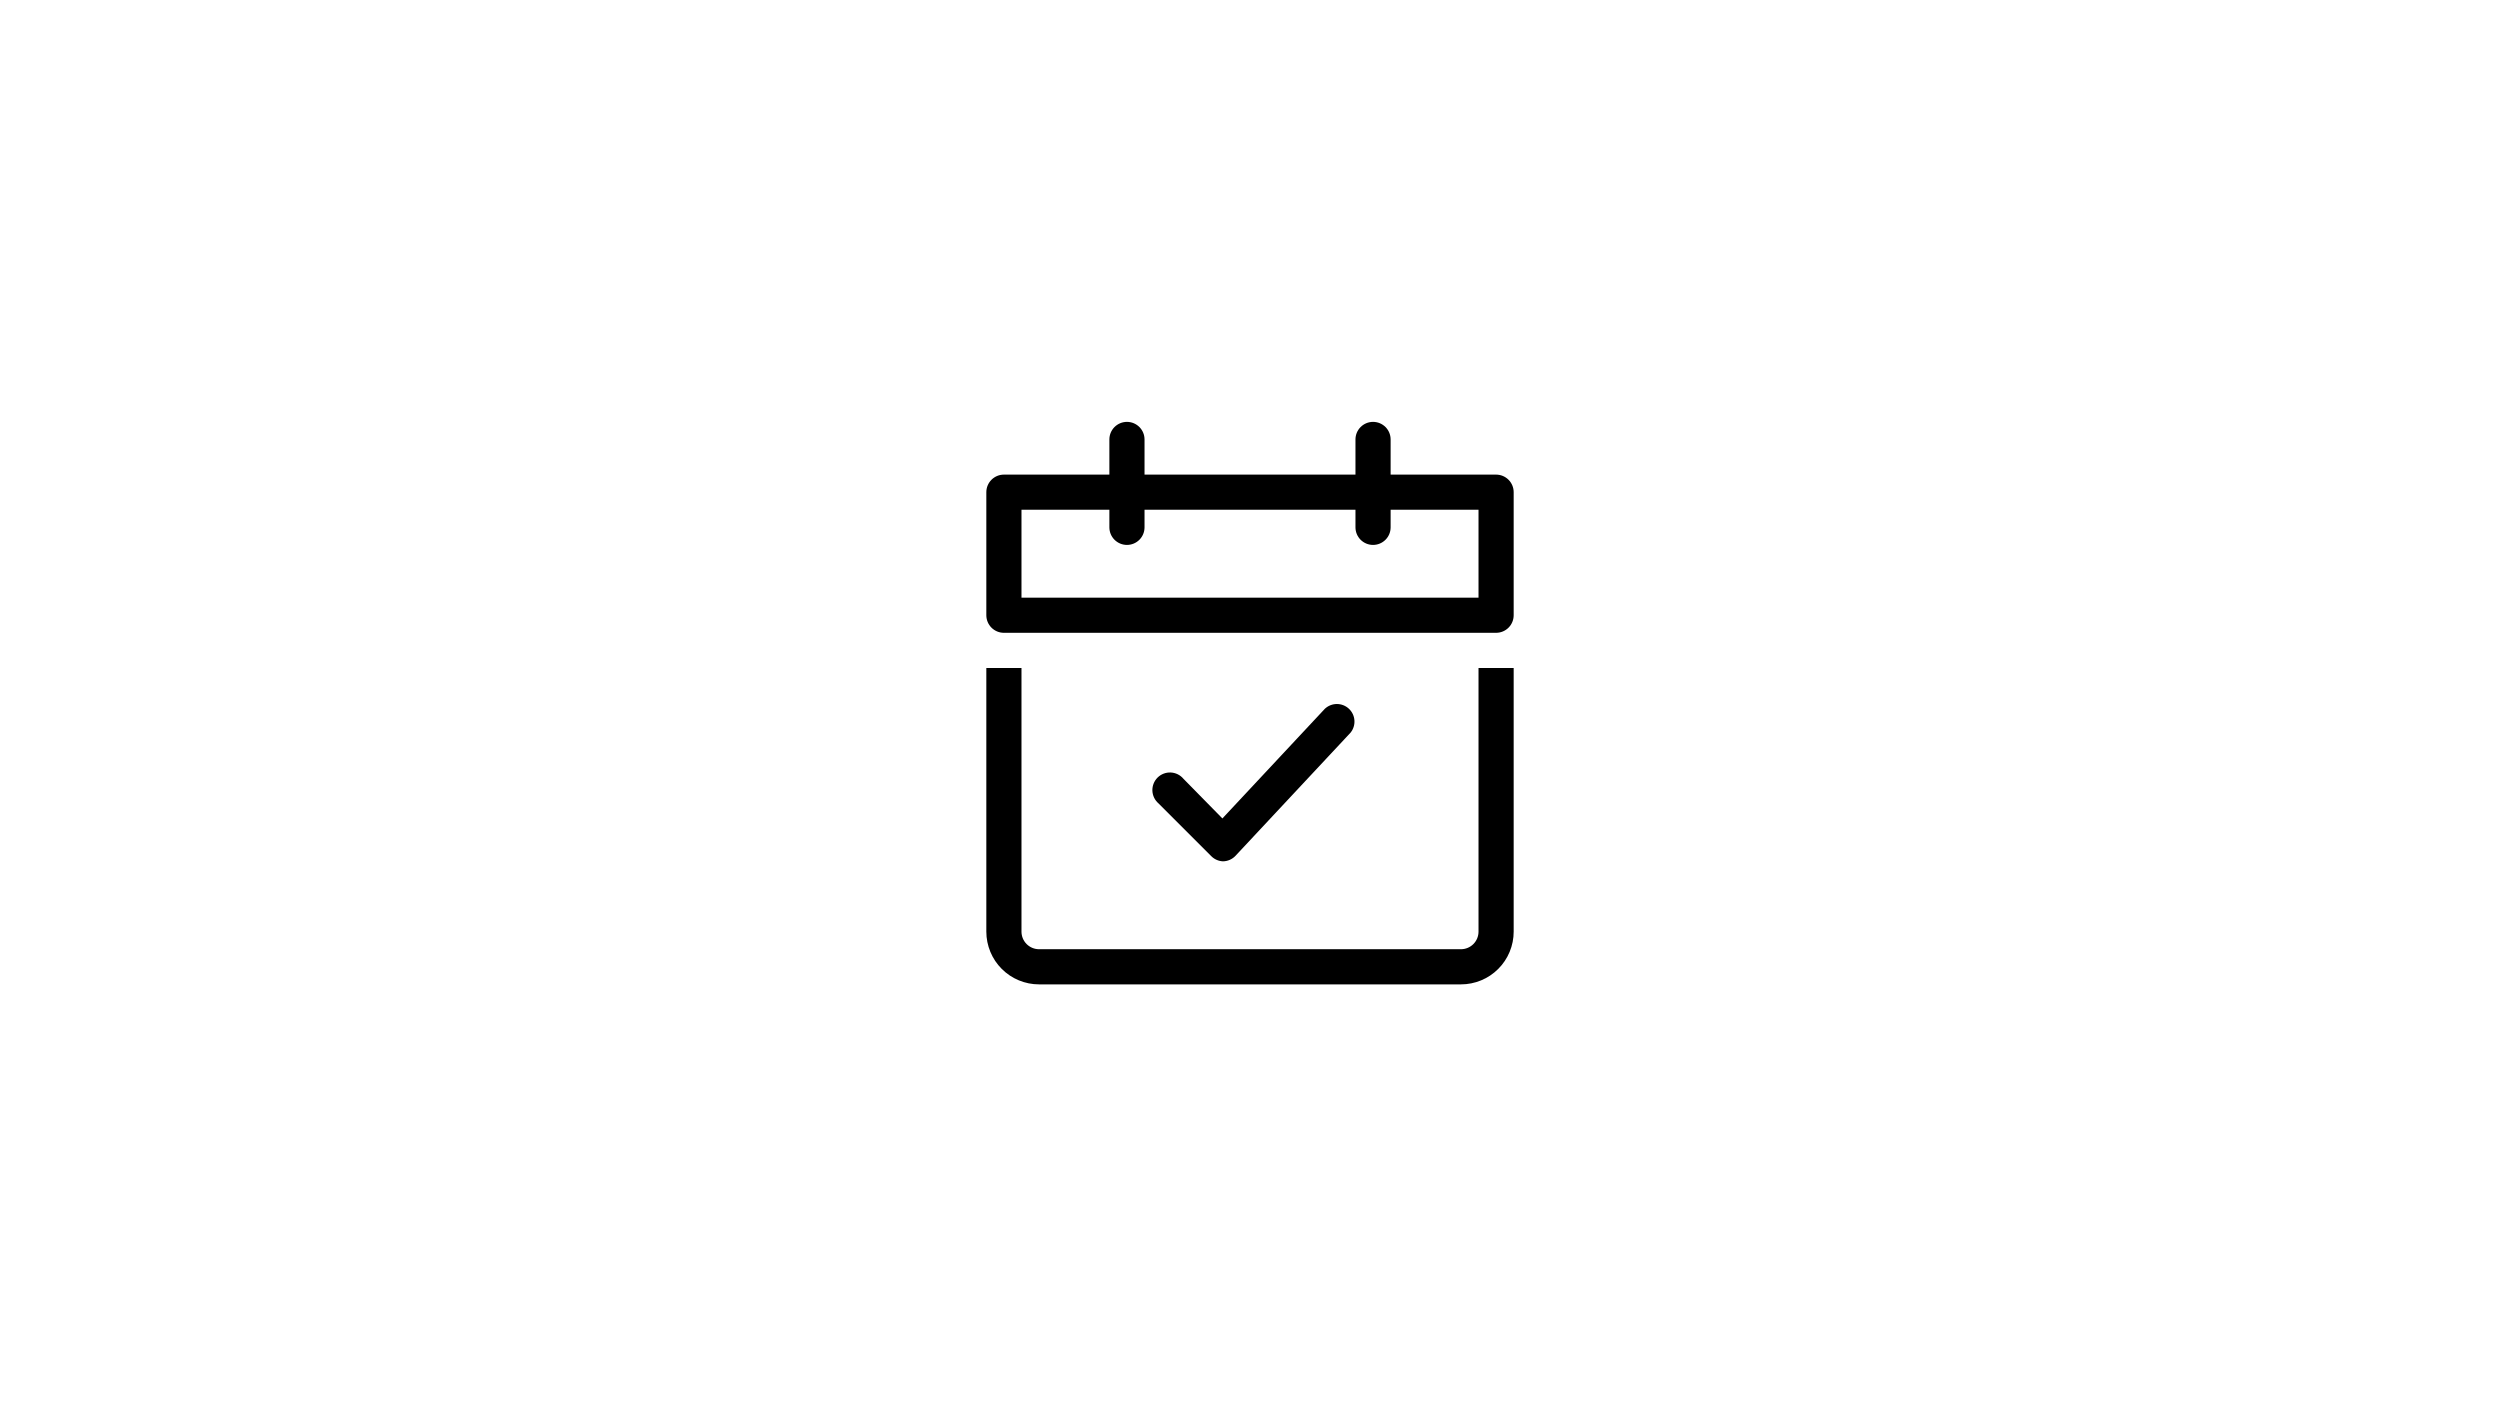
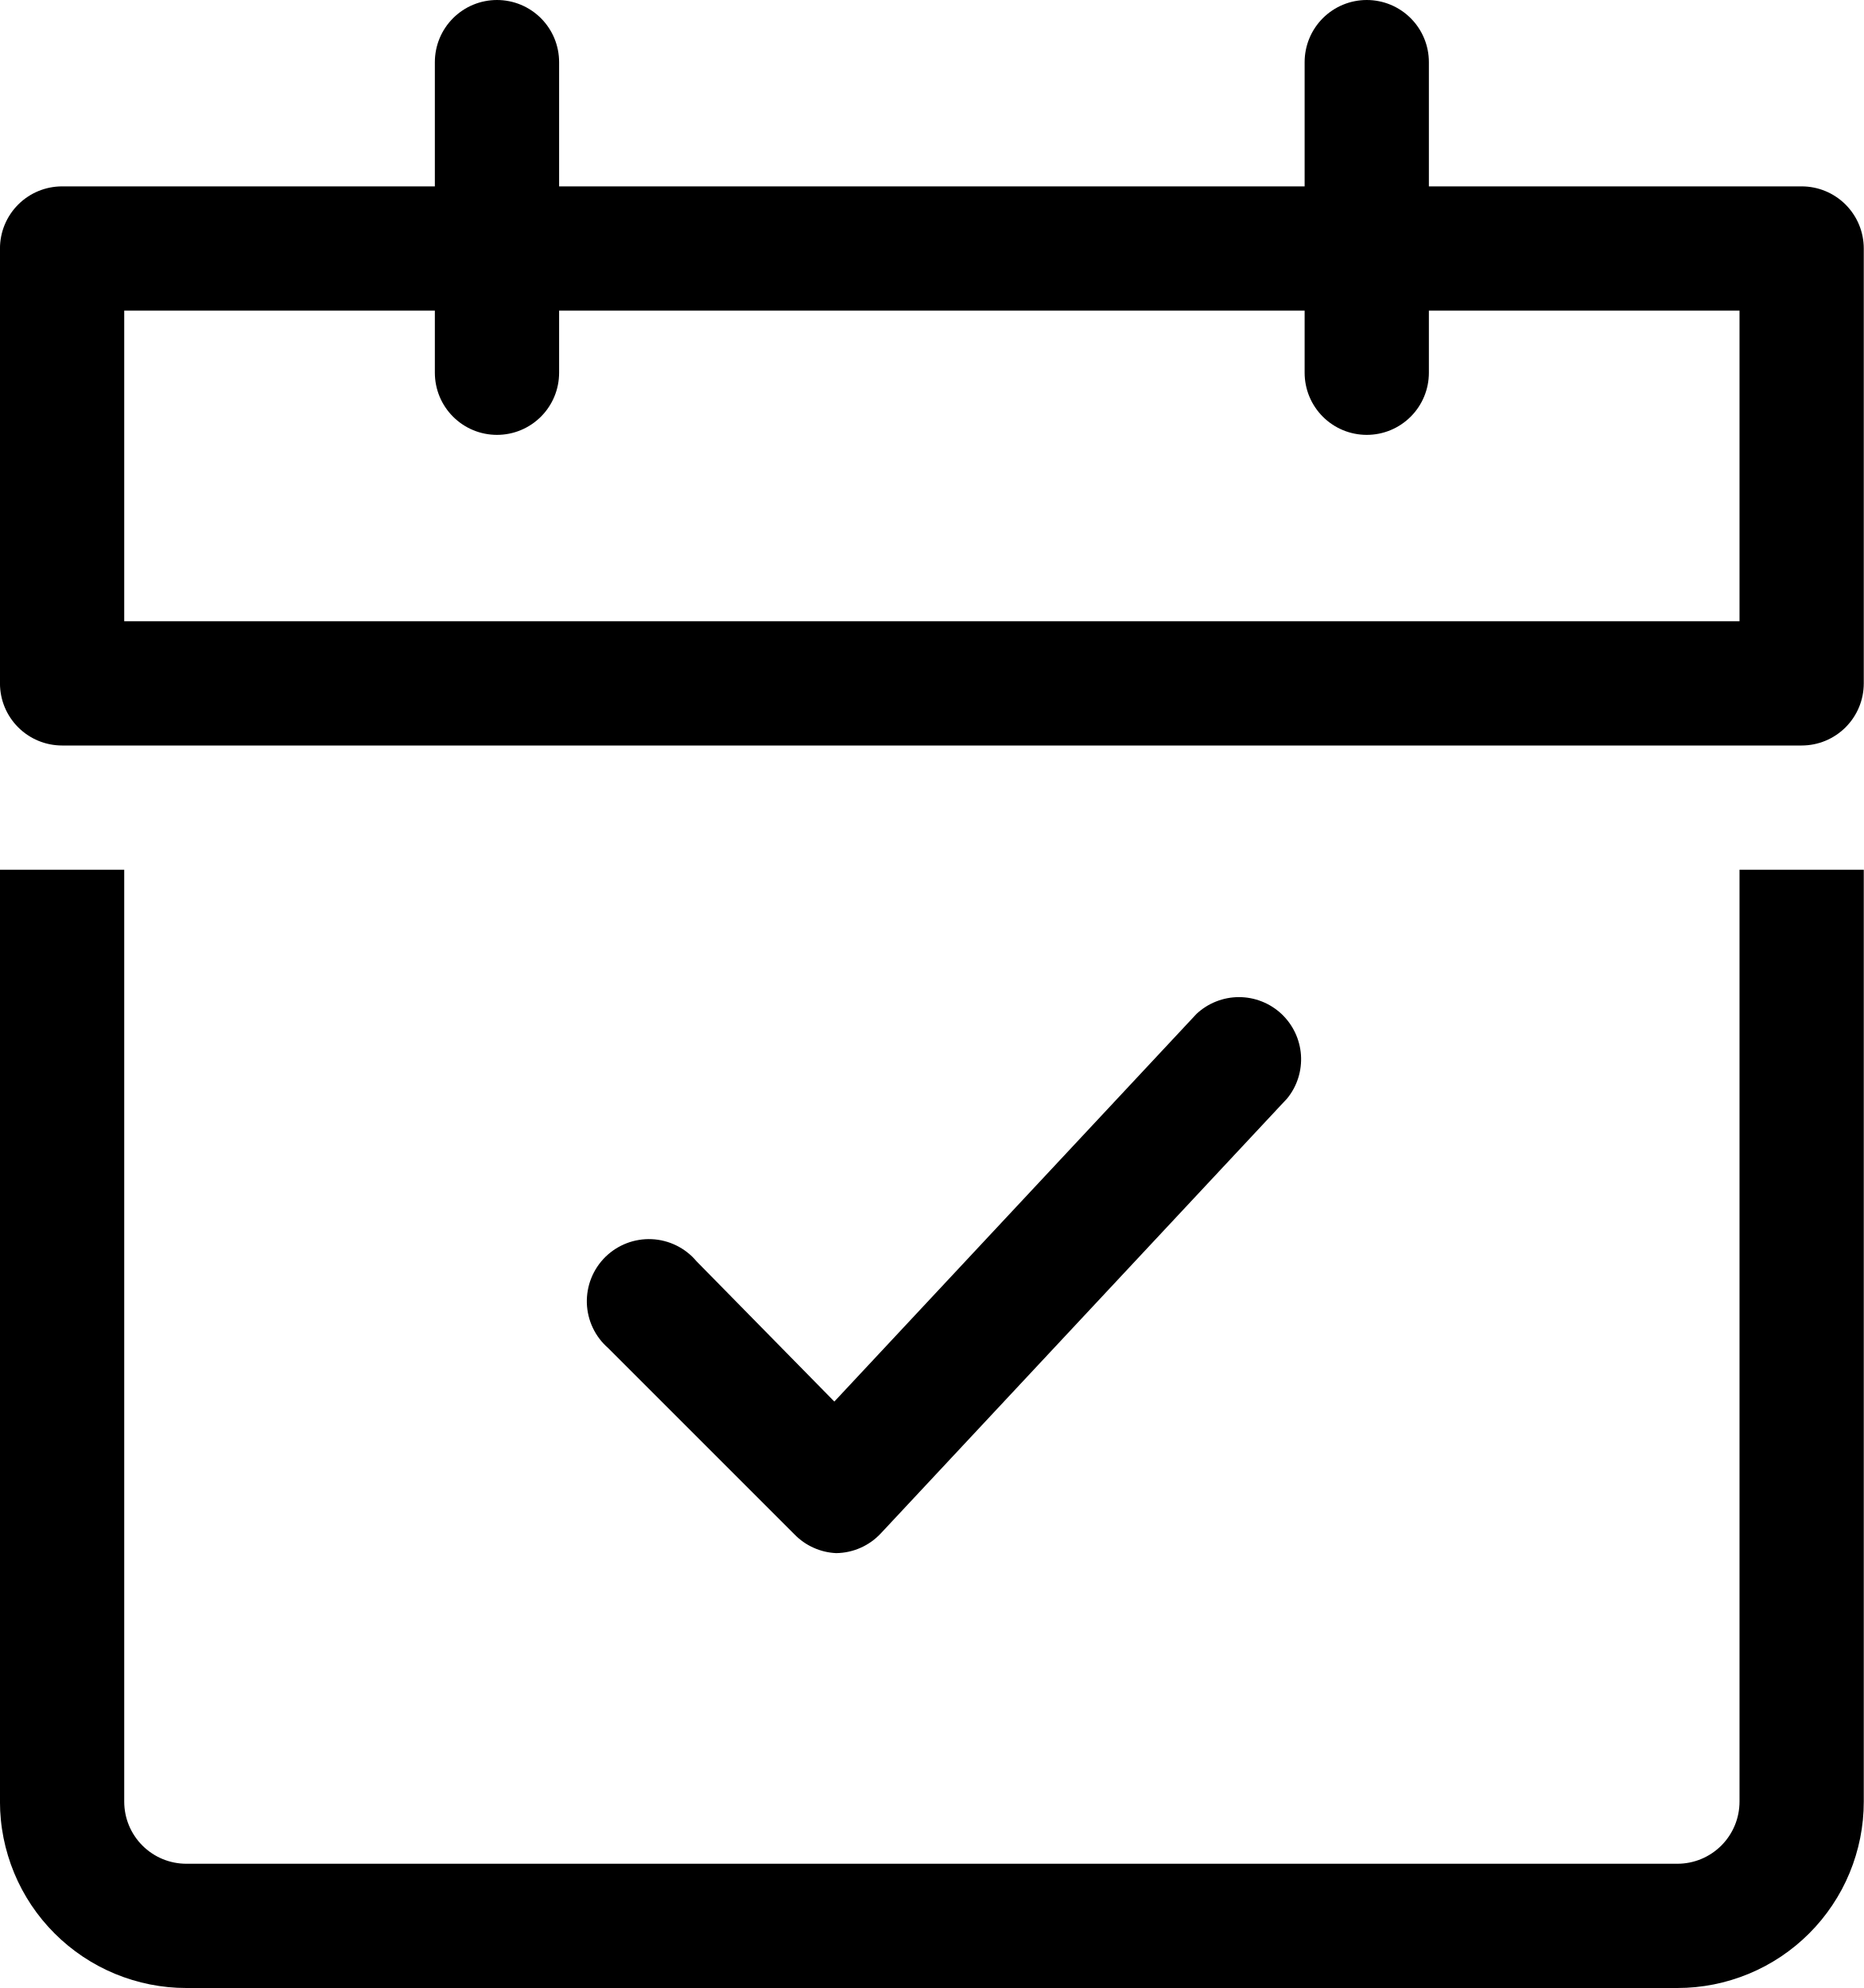
- <svg xmlns="http://www.w3.org/2000/svg" shape-rendering="geometricPrecision" text-rendering="geometricPrecision" image-rendering="optimizeQuality" fill-rule="evenodd" clip-rule="evenodd" viewBox="0 0 1440 810" preserveAspectRatio="xMidYMid meet" version="1.2">
+ <svg xmlns="http://www.w3.org/2000/svg" shape-rendering="geometricPrecision" text-rendering="geometricPrecision" image-rendering="optimizeQuality" fill="currentColor" fill-rule="evenodd" clip-rule="evenodd" zoomAndPan="magnify" preserveAspectRatio="xMidYMid meet" version="1.2" viewBox="568.13 243 303.75 324">
  <defs>
    <clipPath id="19803a20b5">
      <path d="M 568.125 384 L 871.875 384 L 871.875 567 L 568.125 567 Z M 568.125 384 " />
    </clipPath>
    <clipPath id="47458055ab">
      <path d="M 568.125 243 L 871.875 243 L 871.875 365 L 568.125 365 Z M 568.125 243 " />
    </clipPath>
  </defs>
  <g id="f8c13798bc">
    <g clip-rule="nonzero" clip-path="url(#19803a20b5)">
-       <path style=" stroke:none;fill-rule:nonzero;fill:#000000;fill-opacity:1;" d="M 851.625 536.625 C 851.625 537.289 851.559 537.949 851.43 538.602 C 851.301 539.254 851.109 539.887 850.855 540.5 C 850.602 541.113 850.289 541.699 849.918 542.25 C 849.551 542.805 849.129 543.312 848.66 543.785 C 848.188 544.254 847.68 544.676 847.125 545.043 C 846.574 545.414 845.988 545.727 845.375 545.98 C 844.762 546.234 844.129 546.426 843.477 546.555 C 842.824 546.684 842.164 546.75 841.5 546.75 L 598.5 546.75 C 597.836 546.75 597.176 546.684 596.523 546.555 C 595.871 546.426 595.238 546.234 594.625 545.98 C 594.012 545.727 593.426 545.414 592.875 545.043 C 592.32 544.676 591.812 544.254 591.34 543.785 C 590.871 543.312 590.449 542.805 590.082 542.25 C 589.711 541.699 589.398 541.113 589.145 540.5 C 588.891 539.887 588.699 539.254 588.57 538.602 C 588.441 537.949 588.375 537.289 588.375 536.625 L 588.375 384.75 L 568.125 384.75 L 568.125 536.625 C 568.125 537.621 568.172 538.613 568.27 539.602 C 568.367 540.594 568.516 541.574 568.707 542.551 C 568.902 543.527 569.145 544.492 569.434 545.441 C 569.723 546.395 570.055 547.328 570.438 548.25 C 570.816 549.168 571.242 550.066 571.711 550.945 C 572.18 551.82 572.691 552.672 573.242 553.5 C 573.797 554.328 574.391 555.125 575.02 555.895 C 575.652 556.664 576.316 557.398 577.023 558.102 C 577.727 558.809 578.461 559.473 579.23 560.105 C 580 560.734 580.797 561.328 581.625 561.883 C 582.453 562.434 583.305 562.945 584.18 563.414 C 585.059 563.883 585.957 564.309 586.875 564.688 C 587.797 565.07 588.73 565.402 589.684 565.691 C 590.633 565.98 591.598 566.223 592.574 566.418 C 593.551 566.609 594.531 566.758 595.523 566.855 C 596.512 566.953 597.504 567 598.5 567 L 841.5 567 C 842.496 567 843.488 566.953 844.477 566.855 C 845.469 566.758 846.449 566.609 847.426 566.418 C 848.402 566.223 849.367 565.98 850.316 565.691 C 851.27 565.402 852.203 565.07 853.125 564.688 C 854.043 564.309 854.941 563.883 855.82 563.414 C 856.695 562.945 857.547 562.434 858.375 561.883 C 859.203 561.328 860 560.734 860.77 560.105 C 861.539 559.473 862.273 558.809 862.977 558.102 C 863.684 557.398 864.348 556.664 864.98 555.895 C 865.609 555.125 866.203 554.328 866.754 553.5 C 867.309 552.672 867.82 551.82 868.289 550.945 C 868.758 550.066 869.184 549.168 869.562 548.25 C 869.945 547.328 870.277 546.395 870.566 545.441 C 870.855 544.492 871.098 543.527 871.293 542.551 C 871.484 541.574 871.633 540.594 871.73 539.602 C 871.828 538.613 871.875 537.621 871.875 536.625 L 871.875 384.75 L 851.625 384.75 Z M 851.625 536.625 " />
+       <path d="M 851.625 536.625 C 851.625 537.289 851.559 537.949 851.43 538.602 C 851.301 539.254 851.109 539.887 850.855 540.5 C 850.602 541.113 850.289 541.699 849.918 542.25 C 849.551 542.805 849.129 543.312 848.66 543.785 C 848.188 544.254 847.68 544.676 847.125 545.043 C 846.574 545.414 845.988 545.727 845.375 545.98 C 844.762 546.234 844.129 546.426 843.477 546.555 C 842.824 546.684 842.164 546.75 841.5 546.75 L 598.5 546.75 C 597.836 546.75 597.176 546.684 596.523 546.555 C 595.871 546.426 595.238 546.234 594.625 545.98 C 594.012 545.727 593.426 545.414 592.875 545.043 C 592.32 544.676 591.812 544.254 591.34 543.785 C 590.871 543.312 590.449 542.805 590.082 542.25 C 589.711 541.699 589.398 541.113 589.145 540.5 C 588.891 539.887 588.699 539.254 588.57 538.602 C 588.441 537.949 588.375 537.289 588.375 536.625 L 588.375 384.75 L 568.125 384.75 L 568.125 536.625 C 568.125 537.621 568.172 538.613 568.27 539.602 C 568.367 540.594 568.516 541.574 568.707 542.551 C 568.902 543.527 569.145 544.492 569.434 545.441 C 569.723 546.395 570.055 547.328 570.438 548.25 C 570.816 549.168 571.242 550.066 571.711 550.945 C 572.18 551.82 572.691 552.672 573.242 553.5 C 573.797 554.328 574.391 555.125 575.02 555.895 C 575.652 556.664 576.316 557.398 577.023 558.102 C 577.727 558.809 578.461 559.473 579.23 560.105 C 580 560.734 580.797 561.328 581.625 561.883 C 582.453 562.434 583.305 562.945 584.18 563.414 C 585.059 563.883 585.957 564.309 586.875 564.688 C 587.797 565.07 588.73 565.402 589.684 565.691 C 590.633 565.98 591.598 566.223 592.574 566.418 C 593.551 566.609 594.531 566.758 595.523 566.855 C 596.512 566.953 597.504 567 598.5 567 L 841.5 567 C 842.496 567 843.488 566.953 844.477 566.855 C 845.469 566.758 846.449 566.609 847.426 566.418 C 848.402 566.223 849.367 565.98 850.316 565.691 C 851.27 565.402 852.203 565.07 853.125 564.688 C 854.043 564.309 854.941 563.883 855.82 563.414 C 856.695 562.945 857.547 562.434 858.375 561.883 C 859.203 561.328 860 560.734 860.77 560.105 C 861.539 559.473 862.273 558.809 862.977 558.102 C 863.684 557.398 864.348 556.664 864.98 555.895 C 865.609 555.125 866.203 554.328 866.754 553.5 C 867.309 552.672 867.82 551.82 868.289 550.945 C 868.758 550.066 869.184 549.168 869.562 548.25 C 869.945 547.328 870.277 546.395 870.566 545.441 C 870.855 544.492 871.098 543.527 871.293 542.551 C 871.484 541.574 871.633 540.594 871.73 539.602 C 871.828 538.613 871.875 537.621 871.875 536.625 L 871.875 384.75 L 851.625 384.75 Z M 851.625 536.625 " />
    </g>
    <g clip-rule="nonzero" clip-path="url(#47458055ab)">
-       <path style=" stroke:none;fill-rule:nonzero;fill:#000000;fill-opacity:1;" d="M 861.75 273.375 L 801 273.375 L 801 253.125 C 801 252.461 800.934 251.801 800.805 251.148 C 800.676 250.496 800.484 249.863 800.23 249.25 C 799.977 248.637 799.664 248.051 799.293 247.5 C 798.926 246.945 798.504 246.438 798.035 245.965 C 797.562 245.496 797.055 245.074 796.5 244.707 C 795.949 244.336 795.363 244.023 794.75 243.77 C 794.137 243.516 793.504 243.324 792.852 243.195 C 792.199 243.066 791.539 243 790.875 243 C 790.211 243 789.551 243.066 788.898 243.195 C 788.246 243.324 787.613 243.516 787 243.77 C 786.387 244.023 785.801 244.336 785.25 244.707 C 784.695 245.074 784.188 245.496 783.715 245.965 C 783.246 246.438 782.824 246.945 782.457 247.5 C 782.086 248.051 781.773 248.637 781.52 249.25 C 781.266 249.863 781.074 250.496 780.945 251.148 C 780.816 251.801 780.75 252.461 780.75 253.125 L 780.75 273.375 L 659.25 273.375 L 659.25 253.125 C 659.25 252.461 659.184 251.801 659.055 251.148 C 658.926 250.496 658.734 249.863 658.48 249.25 C 658.227 248.637 657.914 248.051 657.543 247.5 C 657.176 246.945 656.754 246.438 656.285 245.965 C 655.812 245.496 655.305 245.074 654.75 244.707 C 654.199 244.336 653.613 244.023 653 243.77 C 652.387 243.516 651.754 243.324 651.102 243.195 C 650.449 243.066 649.789 243 649.125 243 C 648.461 243 647.801 243.066 647.148 243.195 C 646.496 243.324 645.863 243.516 645.25 243.77 C 644.637 244.023 644.051 244.336 643.5 244.707 C 642.945 245.074 642.438 245.496 641.965 245.965 C 641.496 246.438 641.074 246.945 640.707 247.5 C 640.336 248.051 640.023 248.637 639.77 249.25 C 639.516 249.863 639.324 250.496 639.195 251.148 C 639.066 251.801 639 252.461 639 253.125 L 639 273.375 L 578.25 273.375 C 577.586 273.375 576.926 273.441 576.273 273.57 C 575.621 273.699 574.988 273.891 574.375 274.145 C 573.762 274.398 573.176 274.711 572.625 275.082 C 572.07 275.449 571.562 275.871 571.09 276.34 C 570.621 276.812 570.199 277.32 569.832 277.875 C 569.461 278.426 569.148 279.012 568.895 279.625 C 568.641 280.238 568.449 280.871 568.32 281.523 C 568.191 282.176 568.125 282.836 568.125 283.5 L 568.125 354.375 C 568.125 355.039 568.191 355.699 568.32 356.352 C 568.449 357.004 568.641 357.637 568.895 358.25 C 569.148 358.863 569.461 359.449 569.832 360 C 570.199 360.555 570.621 361.062 571.09 361.535 C 571.562 362.004 572.07 362.426 572.625 362.793 C 573.176 363.164 573.762 363.477 574.375 363.73 C 574.988 363.984 575.621 364.176 576.273 364.305 C 576.926 364.434 577.586 364.5 578.25 364.5 L 861.75 364.5 C 862.414 364.5 863.074 364.434 863.727 364.305 C 864.379 364.176 865.012 363.984 865.625 363.73 C 866.238 363.477 866.824 363.164 867.375 362.793 C 867.93 362.426 868.438 362.004 868.91 361.535 C 869.379 361.062 869.801 360.555 870.168 360 C 870.539 359.449 870.852 358.863 871.105 358.25 C 871.359 357.637 871.551 357.004 871.68 356.352 C 871.809 355.699 871.875 355.039 871.875 354.375 L 871.875 283.5 C 871.875 282.836 871.809 282.176 871.68 281.523 C 871.551 280.871 871.359 280.238 871.105 279.625 C 870.852 279.012 870.539 278.426 870.168 277.875 C 869.801 277.32 869.379 276.812 868.91 276.34 C 868.438 275.871 867.93 275.449 867.375 275.082 C 866.824 274.711 866.238 274.398 865.625 274.145 C 865.012 273.891 864.379 273.699 863.727 273.57 C 863.074 273.441 862.414 273.375 861.75 273.375 Z M 851.625 344.25 L 588.375 344.25 L 588.375 293.625 L 639 293.625 L 639 303.75 C 639 304.414 639.066 305.074 639.195 305.727 C 639.324 306.379 639.516 307.012 639.77 307.625 C 640.023 308.238 640.336 308.824 640.707 309.375 C 641.074 309.93 641.496 310.438 641.965 310.91 C 642.438 311.379 642.945 311.801 643.5 312.168 C 644.051 312.539 644.637 312.852 645.25 313.105 C 645.863 313.359 646.496 313.551 647.148 313.68 C 647.801 313.809 648.461 313.875 649.125 313.875 C 649.789 313.875 650.449 313.809 651.102 313.68 C 651.754 313.551 652.387 313.359 653 313.105 C 653.613 312.852 654.199 312.539 654.75 312.168 C 655.305 311.801 655.812 311.379 656.285 310.91 C 656.754 310.438 657.176 309.93 657.543 309.375 C 657.914 308.824 658.227 308.238 658.48 307.625 C 658.734 307.012 658.926 306.379 659.055 305.727 C 659.184 305.074 659.25 304.414 659.25 303.75 L 659.25 293.625 L 780.75 293.625 L 780.75 303.75 C 780.75 304.414 780.816 305.074 780.945 305.727 C 781.074 306.379 781.266 307.012 781.52 307.625 C 781.773 308.238 782.086 308.824 782.457 309.375 C 782.824 309.93 783.246 310.438 783.715 310.91 C 784.188 311.379 784.695 311.801 785.25 312.168 C 785.801 312.539 786.387 312.852 787 313.105 C 787.613 313.359 788.246 313.551 788.898 313.68 C 789.551 313.809 790.211 313.875 790.875 313.875 C 791.539 313.875 792.199 313.809 792.852 313.68 C 793.504 313.551 794.137 313.359 794.75 313.105 C 795.363 312.852 795.949 312.539 796.5 312.168 C 797.055 311.801 797.562 311.379 798.035 310.91 C 798.504 310.438 798.926 309.93 799.293 309.375 C 799.664 308.824 799.977 308.238 800.23 307.625 C 800.484 307.012 800.676 306.379 800.805 305.727 C 800.934 305.074 801 304.414 801 303.75 L 801 293.625 L 851.625 293.625 Z M 851.625 344.25 " />
+       <path d="M 861.75 273.375 L 801 273.375 L 801 253.125 C 801 252.461 800.934 251.801 800.805 251.148 C 800.676 250.496 800.484 249.863 800.23 249.25 C 799.977 248.637 799.664 248.051 799.293 247.5 C 798.926 246.945 798.504 246.438 798.035 245.965 C 797.562 245.496 797.055 245.074 796.5 244.707 C 795.949 244.336 795.363 244.023 794.75 243.77 C 794.137 243.516 793.504 243.324 792.852 243.195 C 792.199 243.066 791.539 243 790.875 243 C 790.211 243 789.551 243.066 788.898 243.195 C 788.246 243.324 787.613 243.516 787 243.77 C 786.387 244.023 785.801 244.336 785.25 244.707 C 784.695 245.074 784.188 245.496 783.715 245.965 C 783.246 246.438 782.824 246.945 782.457 247.5 C 782.086 248.051 781.773 248.637 781.52 249.25 C 781.266 249.863 781.074 250.496 780.945 251.148 C 780.816 251.801 780.75 252.461 780.75 253.125 L 780.75 273.375 L 659.25 273.375 L 659.25 253.125 C 659.25 252.461 659.184 251.801 659.055 251.148 C 658.926 250.496 658.734 249.863 658.48 249.25 C 658.227 248.637 657.914 248.051 657.543 247.5 C 657.176 246.945 656.754 246.438 656.285 245.965 C 655.812 245.496 655.305 245.074 654.75 244.707 C 654.199 244.336 653.613 244.023 653 243.77 C 652.387 243.516 651.754 243.324 651.102 243.195 C 650.449 243.066 649.789 243 649.125 243 C 648.461 243 647.801 243.066 647.148 243.195 C 646.496 243.324 645.863 243.516 645.25 243.77 C 644.637 244.023 644.051 244.336 643.5 244.707 C 642.945 245.074 642.438 245.496 641.965 245.965 C 641.496 246.438 641.074 246.945 640.707 247.5 C 640.336 248.051 640.023 248.637 639.77 249.25 C 639.516 249.863 639.324 250.496 639.195 251.148 C 639.066 251.801 639 252.461 639 253.125 L 639 273.375 L 578.25 273.375 C 577.586 273.375 576.926 273.441 576.273 273.57 C 575.621 273.699 574.988 273.891 574.375 274.145 C 573.762 274.398 573.176 274.711 572.625 275.082 C 572.07 275.449 571.562 275.871 571.09 276.34 C 570.621 276.812 570.199 277.32 569.832 277.875 C 569.461 278.426 569.148 279.012 568.895 279.625 C 568.641 280.238 568.449 280.871 568.32 281.523 C 568.191 282.176 568.125 282.836 568.125 283.5 L 568.125 354.375 C 568.125 355.039 568.191 355.699 568.32 356.352 C 568.449 357.004 568.641 357.637 568.895 358.25 C 569.148 358.863 569.461 359.449 569.832 360 C 570.199 360.555 570.621 361.062 571.09 361.535 C 571.562 362.004 572.07 362.426 572.625 362.793 C 573.176 363.164 573.762 363.477 574.375 363.73 C 574.988 363.984 575.621 364.176 576.273 364.305 C 576.926 364.434 577.586 364.5 578.25 364.5 L 861.75 364.5 C 862.414 364.5 863.074 364.434 863.727 364.305 C 864.379 364.176 865.012 363.984 865.625 363.73 C 866.238 363.477 866.824 363.164 867.375 362.793 C 867.93 362.426 868.438 362.004 868.91 361.535 C 869.379 361.062 869.801 360.555 870.168 360 C 870.539 359.449 870.852 358.863 871.105 358.25 C 871.359 357.637 871.551 357.004 871.68 356.352 C 871.809 355.699 871.875 355.039 871.875 354.375 L 871.875 283.5 C 871.875 282.836 871.809 282.176 871.68 281.523 C 871.551 280.871 871.359 280.238 871.105 279.625 C 870.852 279.012 870.539 278.426 870.168 277.875 C 869.801 277.32 869.379 276.812 868.91 276.34 C 868.438 275.871 867.93 275.449 867.375 275.082 C 866.824 274.711 866.238 274.398 865.625 274.145 C 865.012 273.891 864.379 273.699 863.727 273.57 C 863.074 273.441 862.414 273.375 861.75 273.375 Z M 851.625 344.25 L 588.375 344.25 L 588.375 293.625 L 639 293.625 L 639 303.75 C 639 304.414 639.066 305.074 639.195 305.727 C 639.324 306.379 639.516 307.012 639.77 307.625 C 640.023 308.238 640.336 308.824 640.707 309.375 C 641.074 309.93 641.496 310.438 641.965 310.91 C 642.438 311.379 642.945 311.801 643.5 312.168 C 644.051 312.539 644.637 312.852 645.25 313.105 C 645.863 313.359 646.496 313.551 647.148 313.68 C 647.801 313.809 648.461 313.875 649.125 313.875 C 649.789 313.875 650.449 313.809 651.102 313.68 C 651.754 313.551 652.387 313.359 653 313.105 C 653.613 312.852 654.199 312.539 654.75 312.168 C 655.305 311.801 655.812 311.379 656.285 310.91 C 656.754 310.438 657.176 309.93 657.543 309.375 C 657.914 308.824 658.227 308.238 658.48 307.625 C 658.734 307.012 658.926 306.379 659.055 305.727 C 659.184 305.074 659.25 304.414 659.25 303.75 L 659.25 293.625 L 780.75 293.625 L 780.75 303.75 C 780.75 304.414 780.816 305.074 780.945 305.727 C 781.074 306.379 781.266 307.012 781.52 307.625 C 781.773 308.238 782.086 308.824 782.457 309.375 C 782.824 309.93 783.246 310.438 783.715 310.91 C 784.188 311.379 784.695 311.801 785.25 312.168 C 785.801 312.539 786.387 312.852 787 313.105 C 787.613 313.359 788.246 313.551 788.898 313.68 C 789.551 313.809 790.211 313.875 790.875 313.875 C 791.539 313.875 792.199 313.809 792.852 313.68 C 793.504 313.551 794.137 313.359 794.75 313.105 C 795.363 312.852 795.949 312.539 796.5 312.168 C 797.055 311.801 797.562 311.379 798.035 310.91 C 798.504 310.438 798.926 309.93 799.293 309.375 C 799.664 308.824 799.977 308.238 800.23 307.625 C 800.484 307.012 800.676 306.379 800.805 305.727 C 800.934 305.074 801 304.414 801 303.75 L 801 293.625 L 851.625 293.625 Z M 851.625 344.25 " />
    </g>
-     <path style=" stroke:none;fill-rule:nonzero;fill:#000000;fill-opacity:1;" d="M 704.406 496.125 C 705.793 496.105 707.117 495.816 708.387 495.254 C 709.652 494.691 710.754 493.902 711.699 492.887 L 777.914 422.012 C 778.316 421.516 778.668 420.988 778.969 420.43 C 779.27 419.871 779.516 419.289 779.707 418.68 C 779.898 418.074 780.031 417.457 780.105 416.824 C 780.18 416.195 780.195 415.562 780.152 414.926 C 780.105 414.293 780.004 413.668 779.84 413.055 C 779.68 412.441 779.461 411.844 779.188 411.273 C 778.914 410.699 778.59 410.156 778.215 409.645 C 777.836 409.129 777.418 408.656 776.953 408.223 C 776.488 407.789 775.984 407.406 775.449 407.066 C 774.91 406.727 774.344 406.441 773.754 406.211 C 773.16 405.977 772.555 405.801 771.93 405.684 C 771.305 405.566 770.676 405.508 770.039 405.508 C 769.402 405.508 768.773 405.57 768.148 405.688 C 767.523 405.809 766.918 405.984 766.328 406.219 C 765.734 406.453 765.172 406.738 764.633 407.078 C 764.098 407.418 763.598 407.805 763.133 408.238 L 704.105 471.422 L 681.625 448.539 C 681.176 448.004 680.676 447.523 680.125 447.094 C 679.578 446.664 678.988 446.297 678.363 445.988 C 677.738 445.68 677.086 445.438 676.41 445.266 C 675.734 445.09 675.051 444.988 674.352 444.957 C 673.656 444.926 672.961 444.965 672.273 445.078 C 671.586 445.188 670.914 445.367 670.266 445.617 C 669.613 445.867 668.992 446.184 668.406 446.559 C 667.82 446.938 667.281 447.371 666.781 447.859 C 666.285 448.352 665.844 448.887 665.457 449.469 C 665.074 450.047 664.75 450.664 664.492 451.309 C 664.23 451.957 664.043 452.625 663.922 453.312 C 663.801 454 663.75 454.691 663.77 455.387 C 663.793 456.086 663.887 456.773 664.051 457.453 C 664.215 458.129 664.445 458.785 664.746 459.414 C 665.043 460.043 665.406 460.637 665.828 461.191 C 666.25 461.75 666.723 462.254 667.25 462.711 L 697.625 493.086 C 698.52 494.004 699.555 494.727 700.727 495.25 C 701.898 495.777 703.125 496.066 704.406 496.125 Z M 704.406 496.125 " />
+     <path d="M 704.406 496.125 C 705.793 496.105 707.117 495.816 708.387 495.254 C 709.652 494.691 710.754 493.902 711.699 492.887 L 777.914 422.012 C 778.316 421.516 778.668 420.988 778.969 420.43 C 779.27 419.871 779.516 419.289 779.707 418.68 C 779.898 418.074 780.031 417.457 780.105 416.824 C 780.18 416.195 780.195 415.562 780.152 414.926 C 780.105 414.293 780.004 413.668 779.84 413.055 C 779.68 412.441 779.461 411.844 779.188 411.273 C 778.914 410.699 778.59 410.156 778.215 409.645 C 777.836 409.129 777.418 408.656 776.953 408.223 C 776.488 407.789 775.984 407.406 775.449 407.066 C 774.91 406.727 774.344 406.441 773.754 406.211 C 773.16 405.977 772.555 405.801 771.93 405.684 C 771.305 405.566 770.676 405.508 770.039 405.508 C 769.402 405.508 768.773 405.57 768.148 405.688 C 767.523 405.809 766.918 405.984 766.328 406.219 C 765.734 406.453 765.172 406.738 764.633 407.078 C 764.098 407.418 763.598 407.805 763.133 408.238 L 704.105 471.422 L 681.625 448.539 C 681.176 448.004 680.676 447.523 680.125 447.094 C 679.578 446.664 678.988 446.297 678.363 445.988 C 677.738 445.68 677.086 445.438 676.41 445.266 C 675.734 445.09 675.051 444.988 674.352 444.957 C 673.656 444.926 672.961 444.965 672.273 445.078 C 671.586 445.188 670.914 445.367 670.266 445.617 C 669.613 445.867 668.992 446.184 668.406 446.559 C 667.82 446.938 667.281 447.371 666.781 447.859 C 666.285 448.352 665.844 448.887 665.457 449.469 C 665.074 450.047 664.75 450.664 664.492 451.309 C 664.23 451.957 664.043 452.625 663.922 453.312 C 663.801 454 663.75 454.691 663.77 455.387 C 663.793 456.086 663.887 456.773 664.051 457.453 C 664.215 458.129 664.445 458.785 664.746 459.414 C 665.043 460.043 665.406 460.637 665.828 461.191 C 666.25 461.75 666.723 462.254 667.25 462.711 L 697.625 493.086 C 698.52 494.004 699.555 494.727 700.727 495.25 C 701.898 495.777 703.125 496.066 704.406 496.125 Z M 704.406 496.125 " />
  </g>
</svg>
